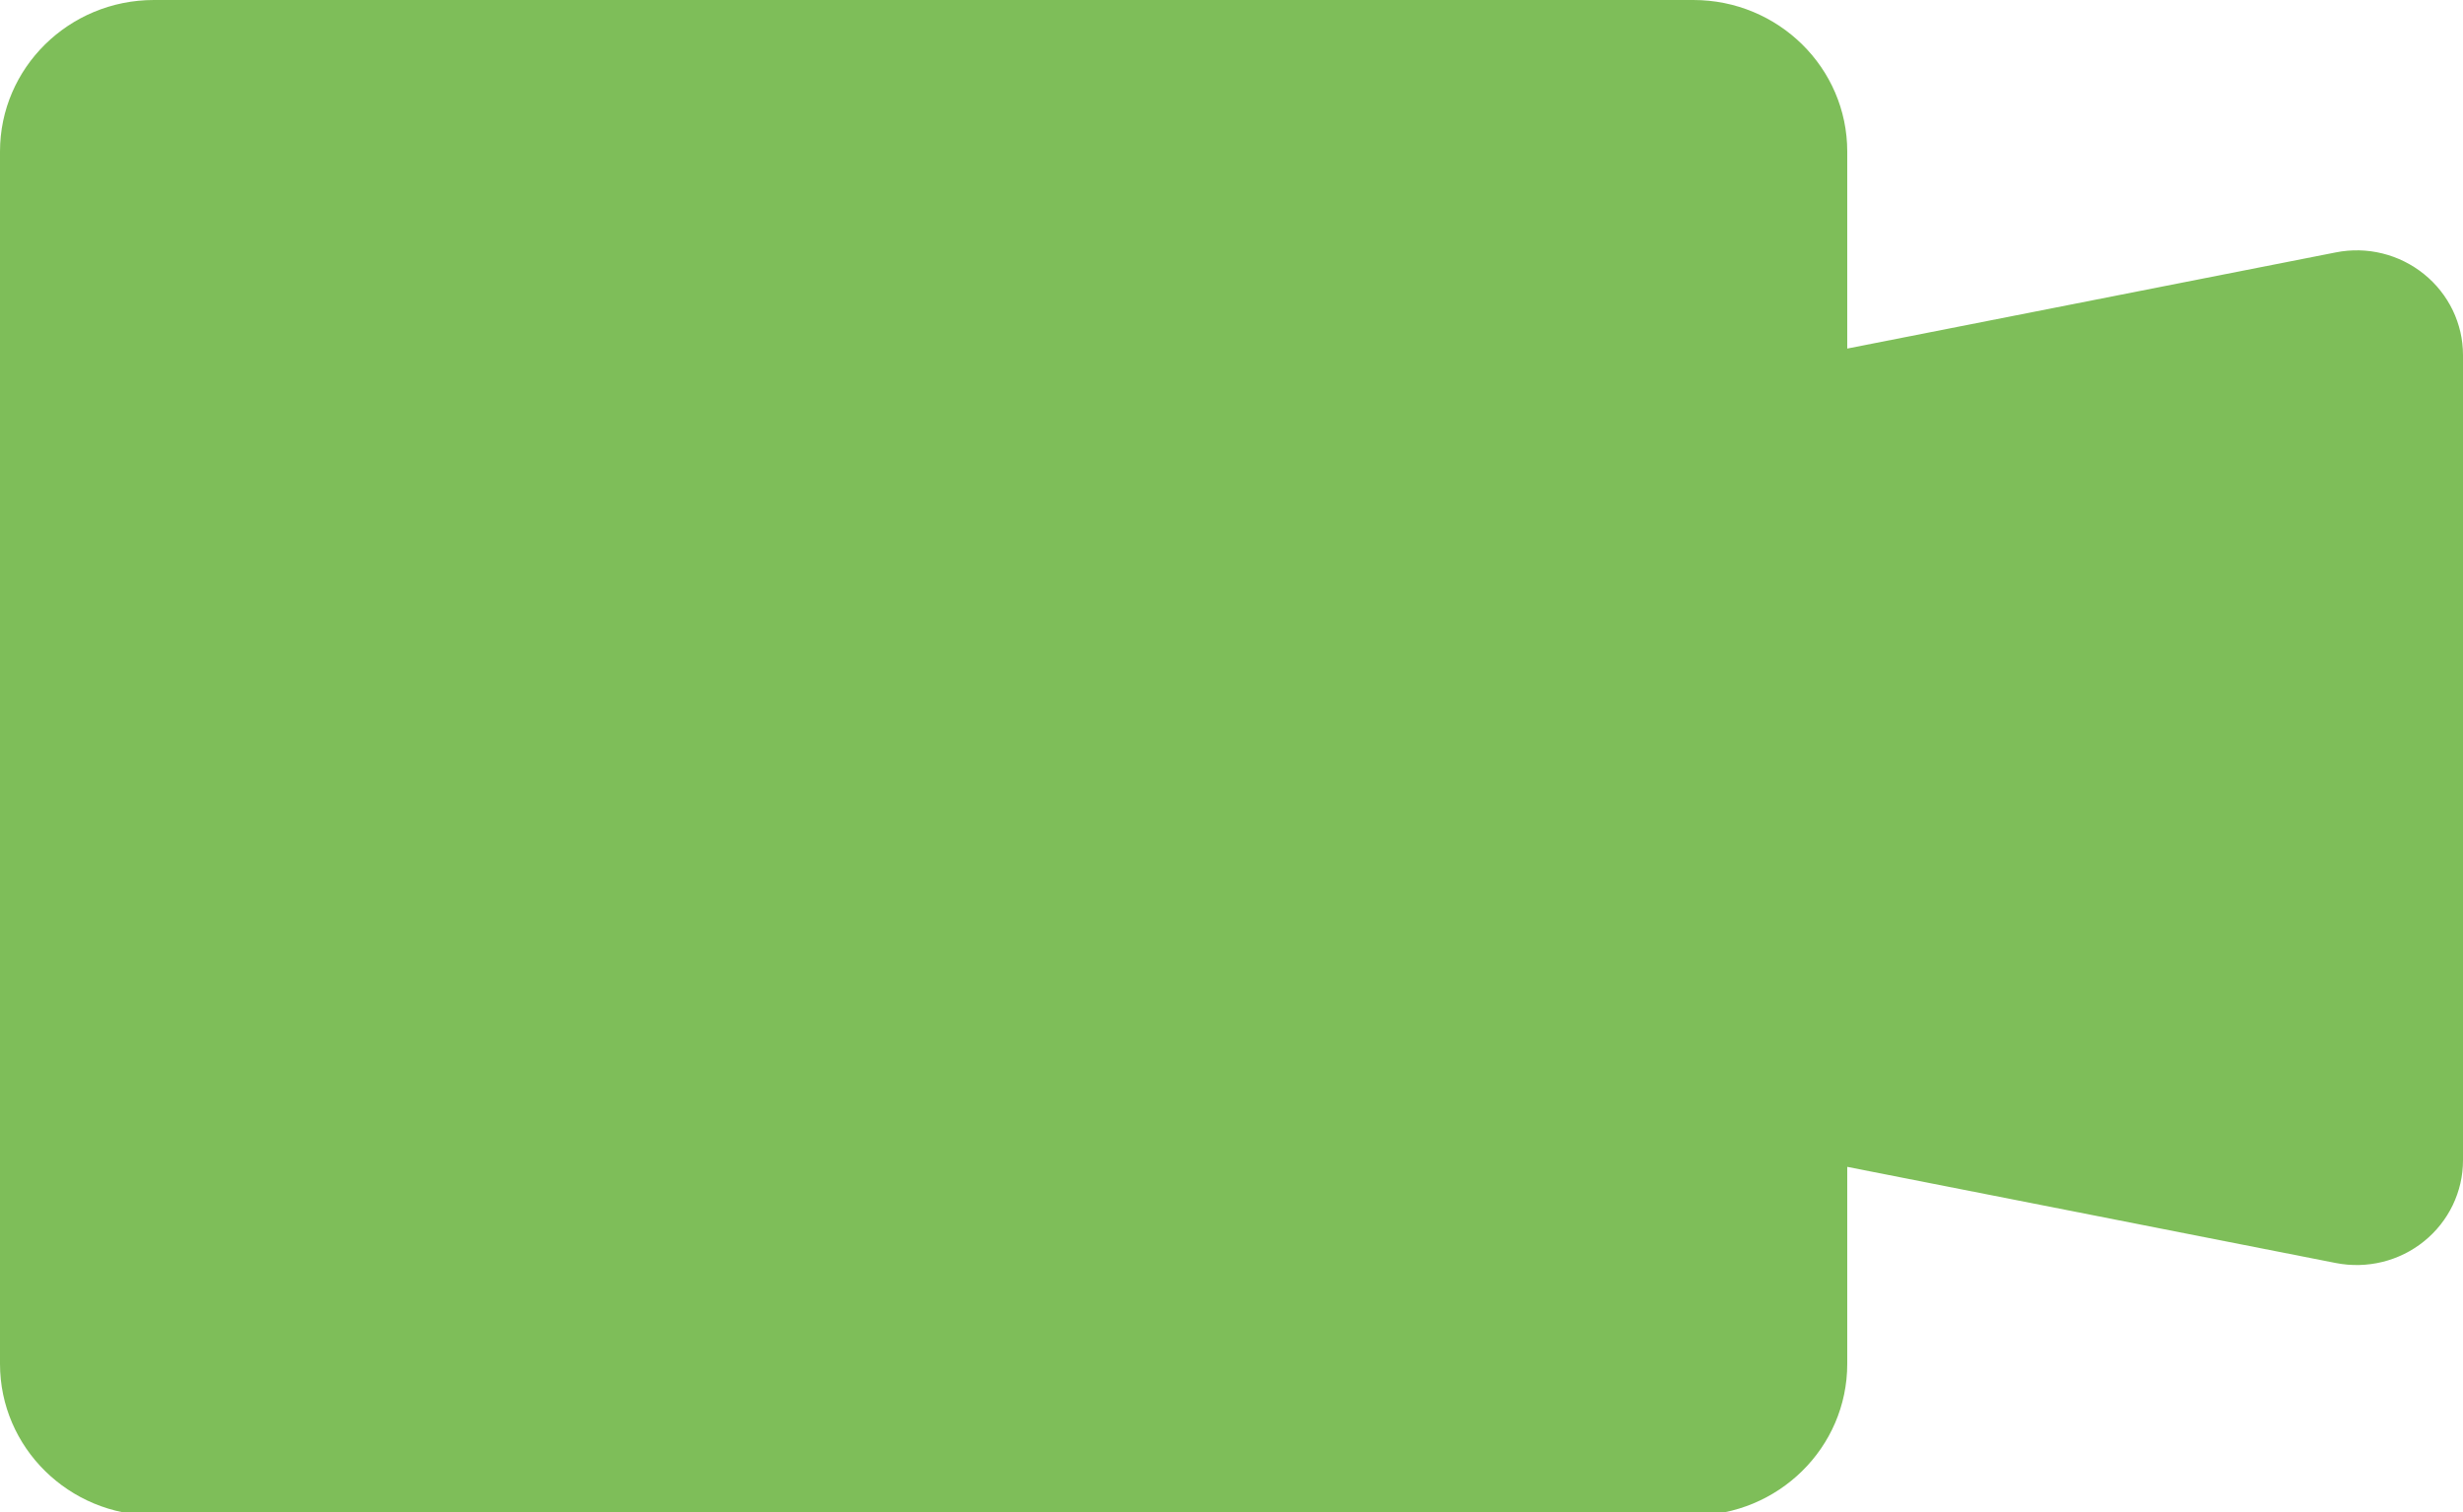
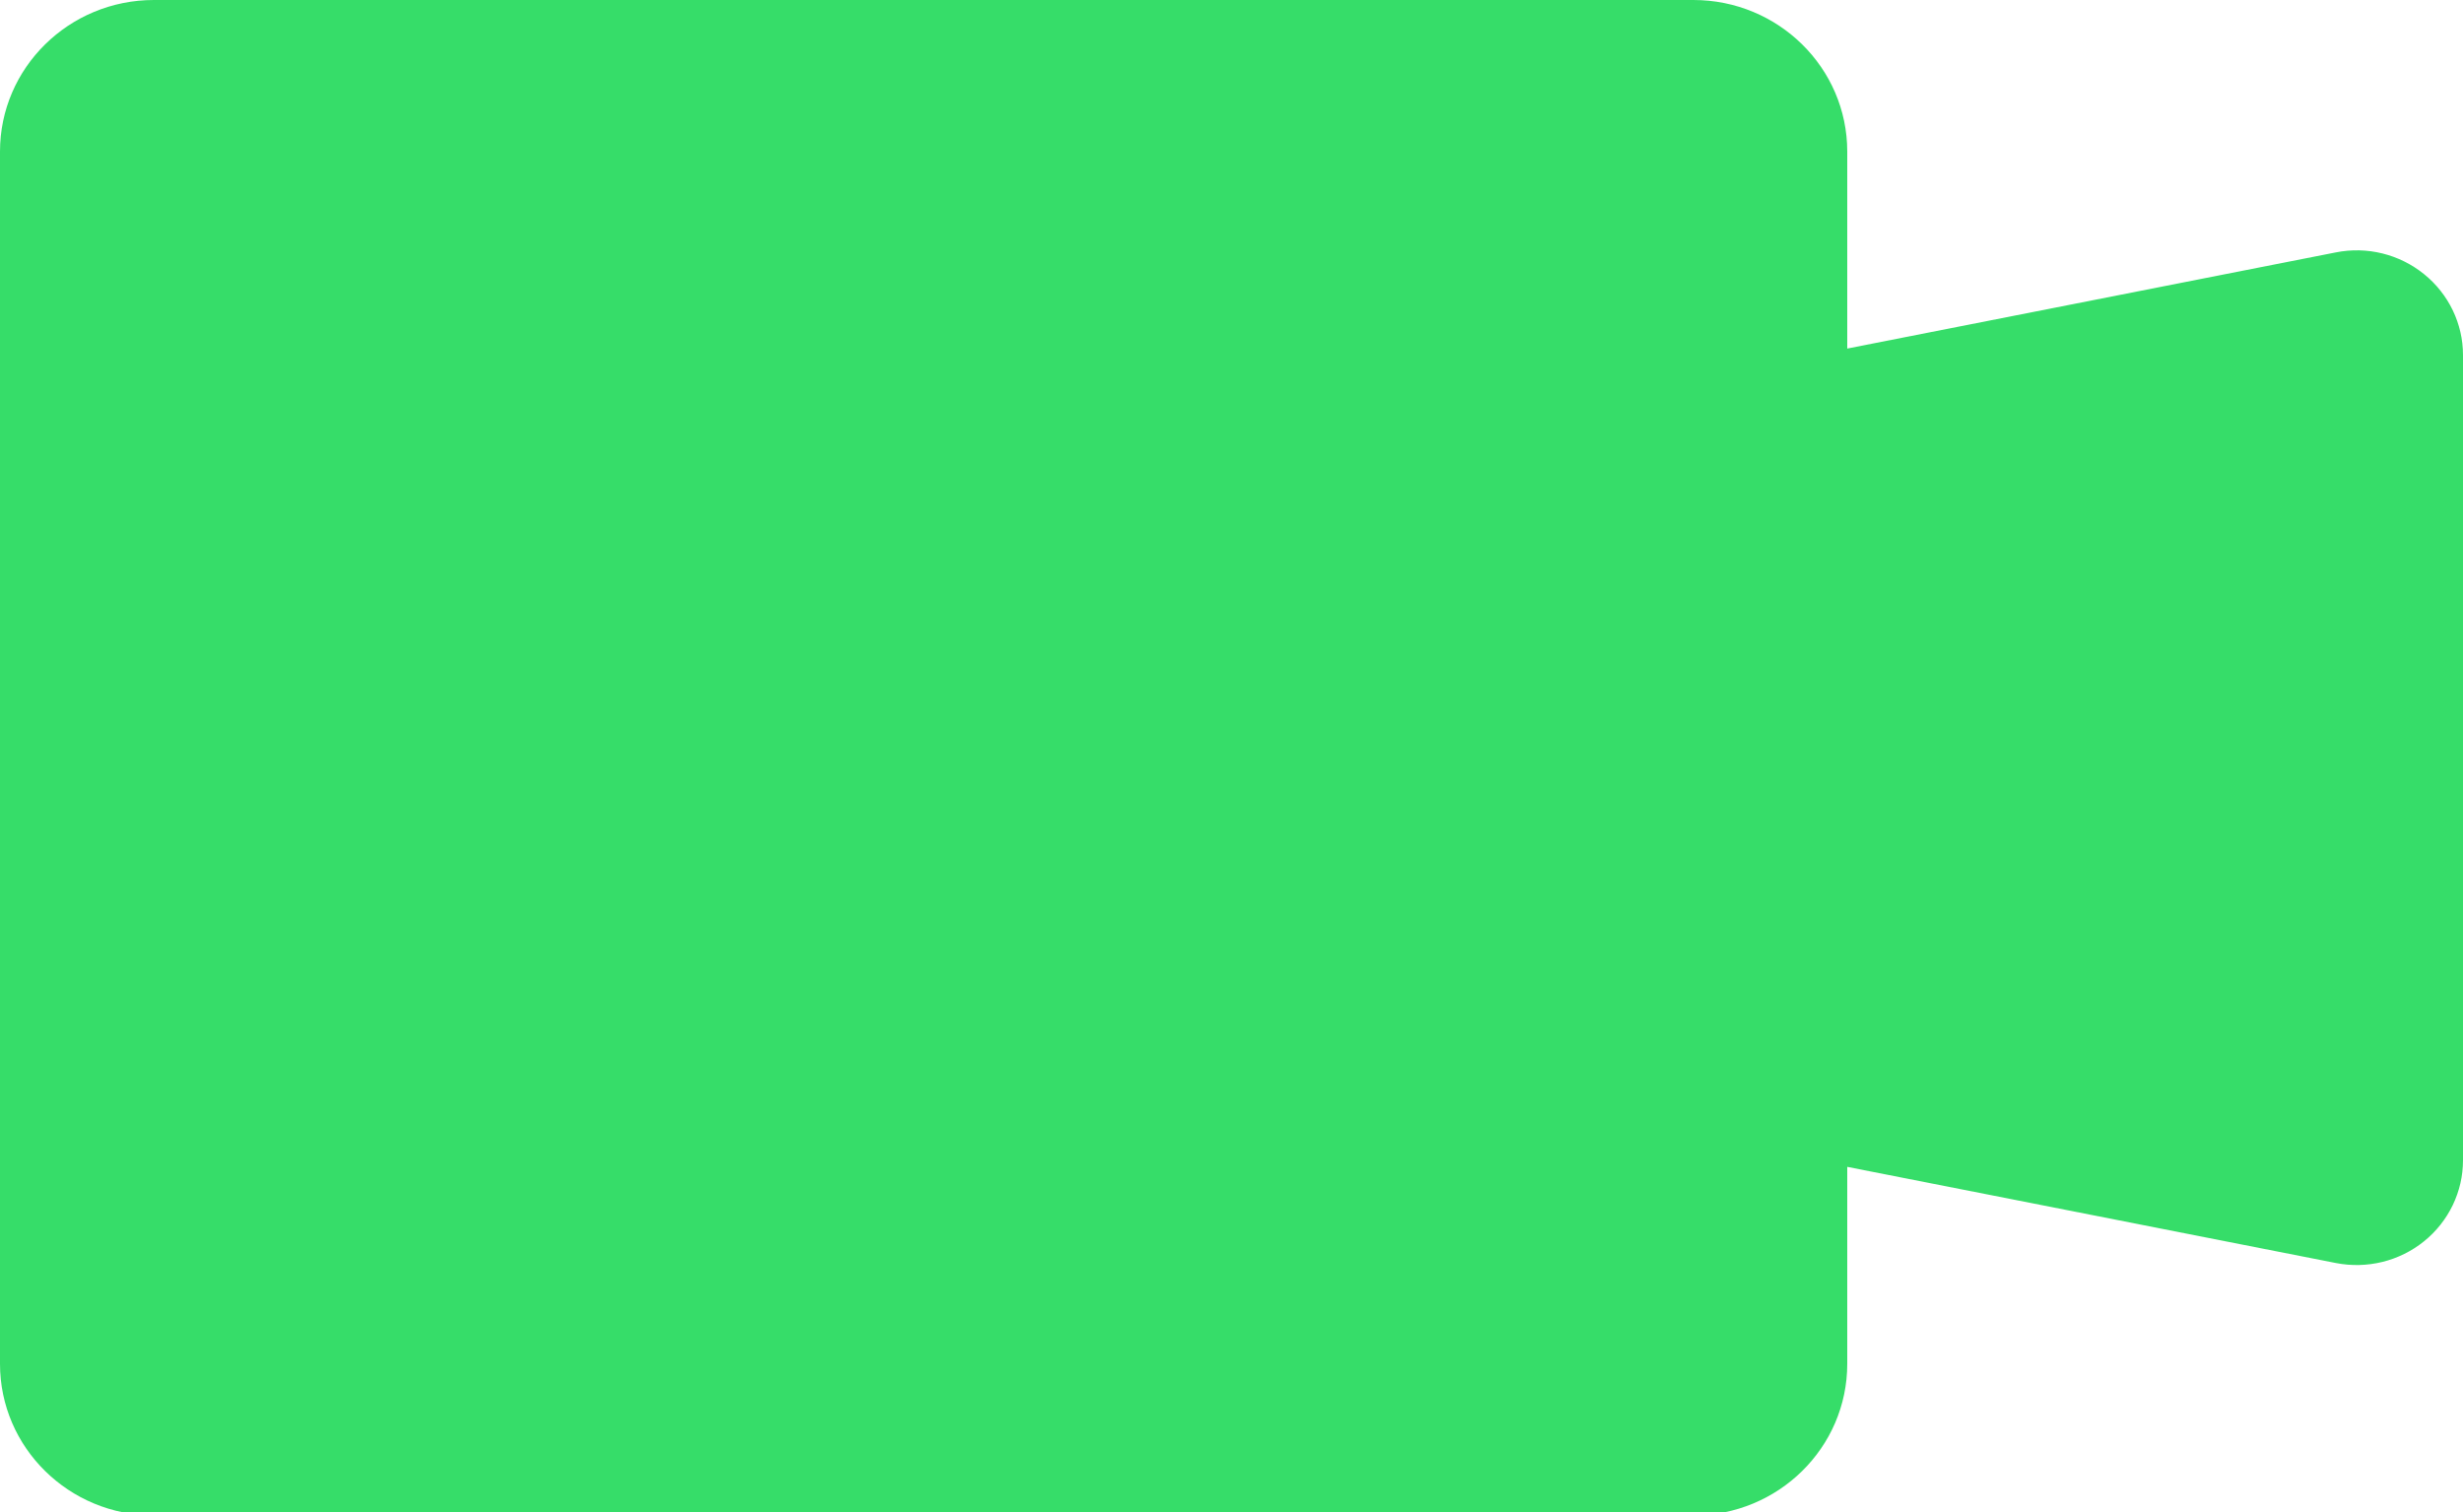
<svg xmlns="http://www.w3.org/2000/svg" width="44px" height="27px" viewBox="0 0 44 27" version="1.1">
  <defs />
  <g id="Icons" stroke="none" stroke-width="1" fill="none" fill-rule="evenodd">
-     <g id="icons/video-active" fill="#7EBE59">
+     <g id="icons/video-active" fill="#36DD69">
      <path d="M43.304,4.898 C42.864,4.542 42.286,4.398 41.727,4.51 L33,6.228 L33,2.708 C33,1.212 31.768,0 30.25,0 L2.75,0 C1.232,0 0,1.212 0,2.708 L0,24.369 C0,25.865 1.232,27.077 2.75,27.077 L30.25,27.077 C31.768,27.077 33,25.865 33,24.369 L33,20.849 L41.727,22.567 C42.286,22.677 42.864,22.535 43.304,22.179 C43.744,21.824 44,21.293 44,20.731 L44,6.344 C44,5.784 43.744,5.253 43.304,4.898 L43.304,4.898 Z" id="Shape" />
    </g>
  </g>
</svg>
